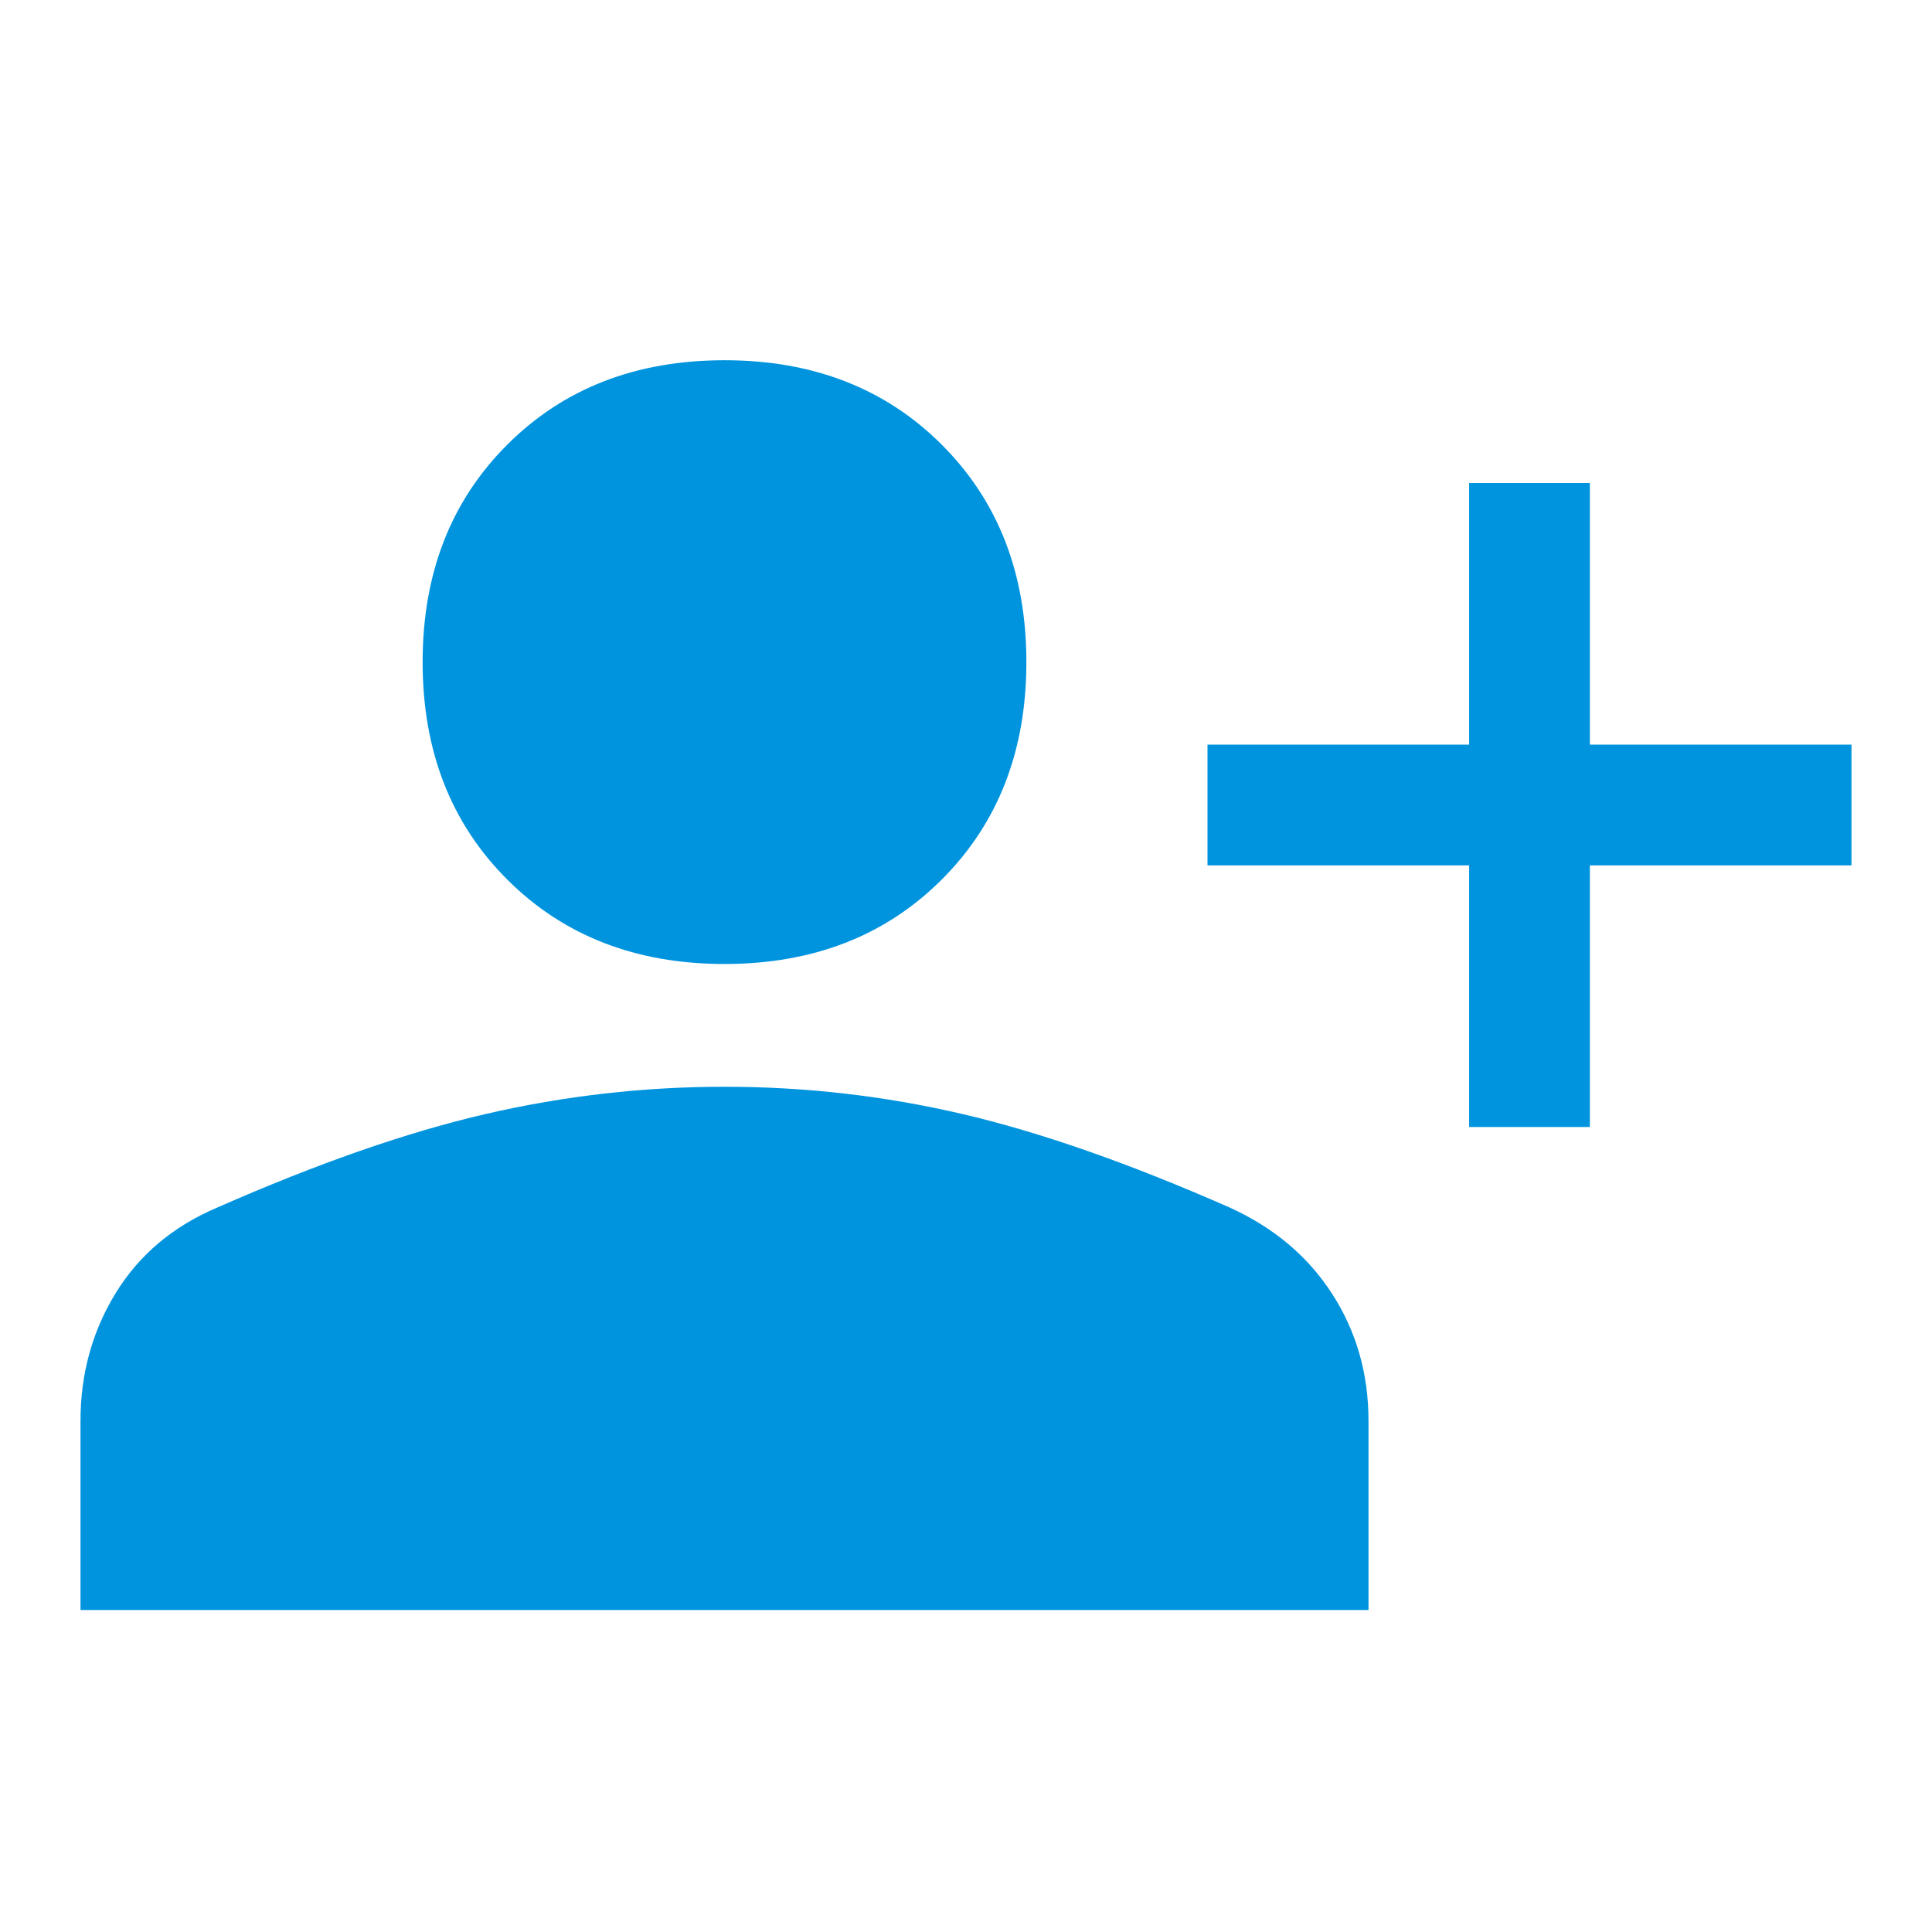
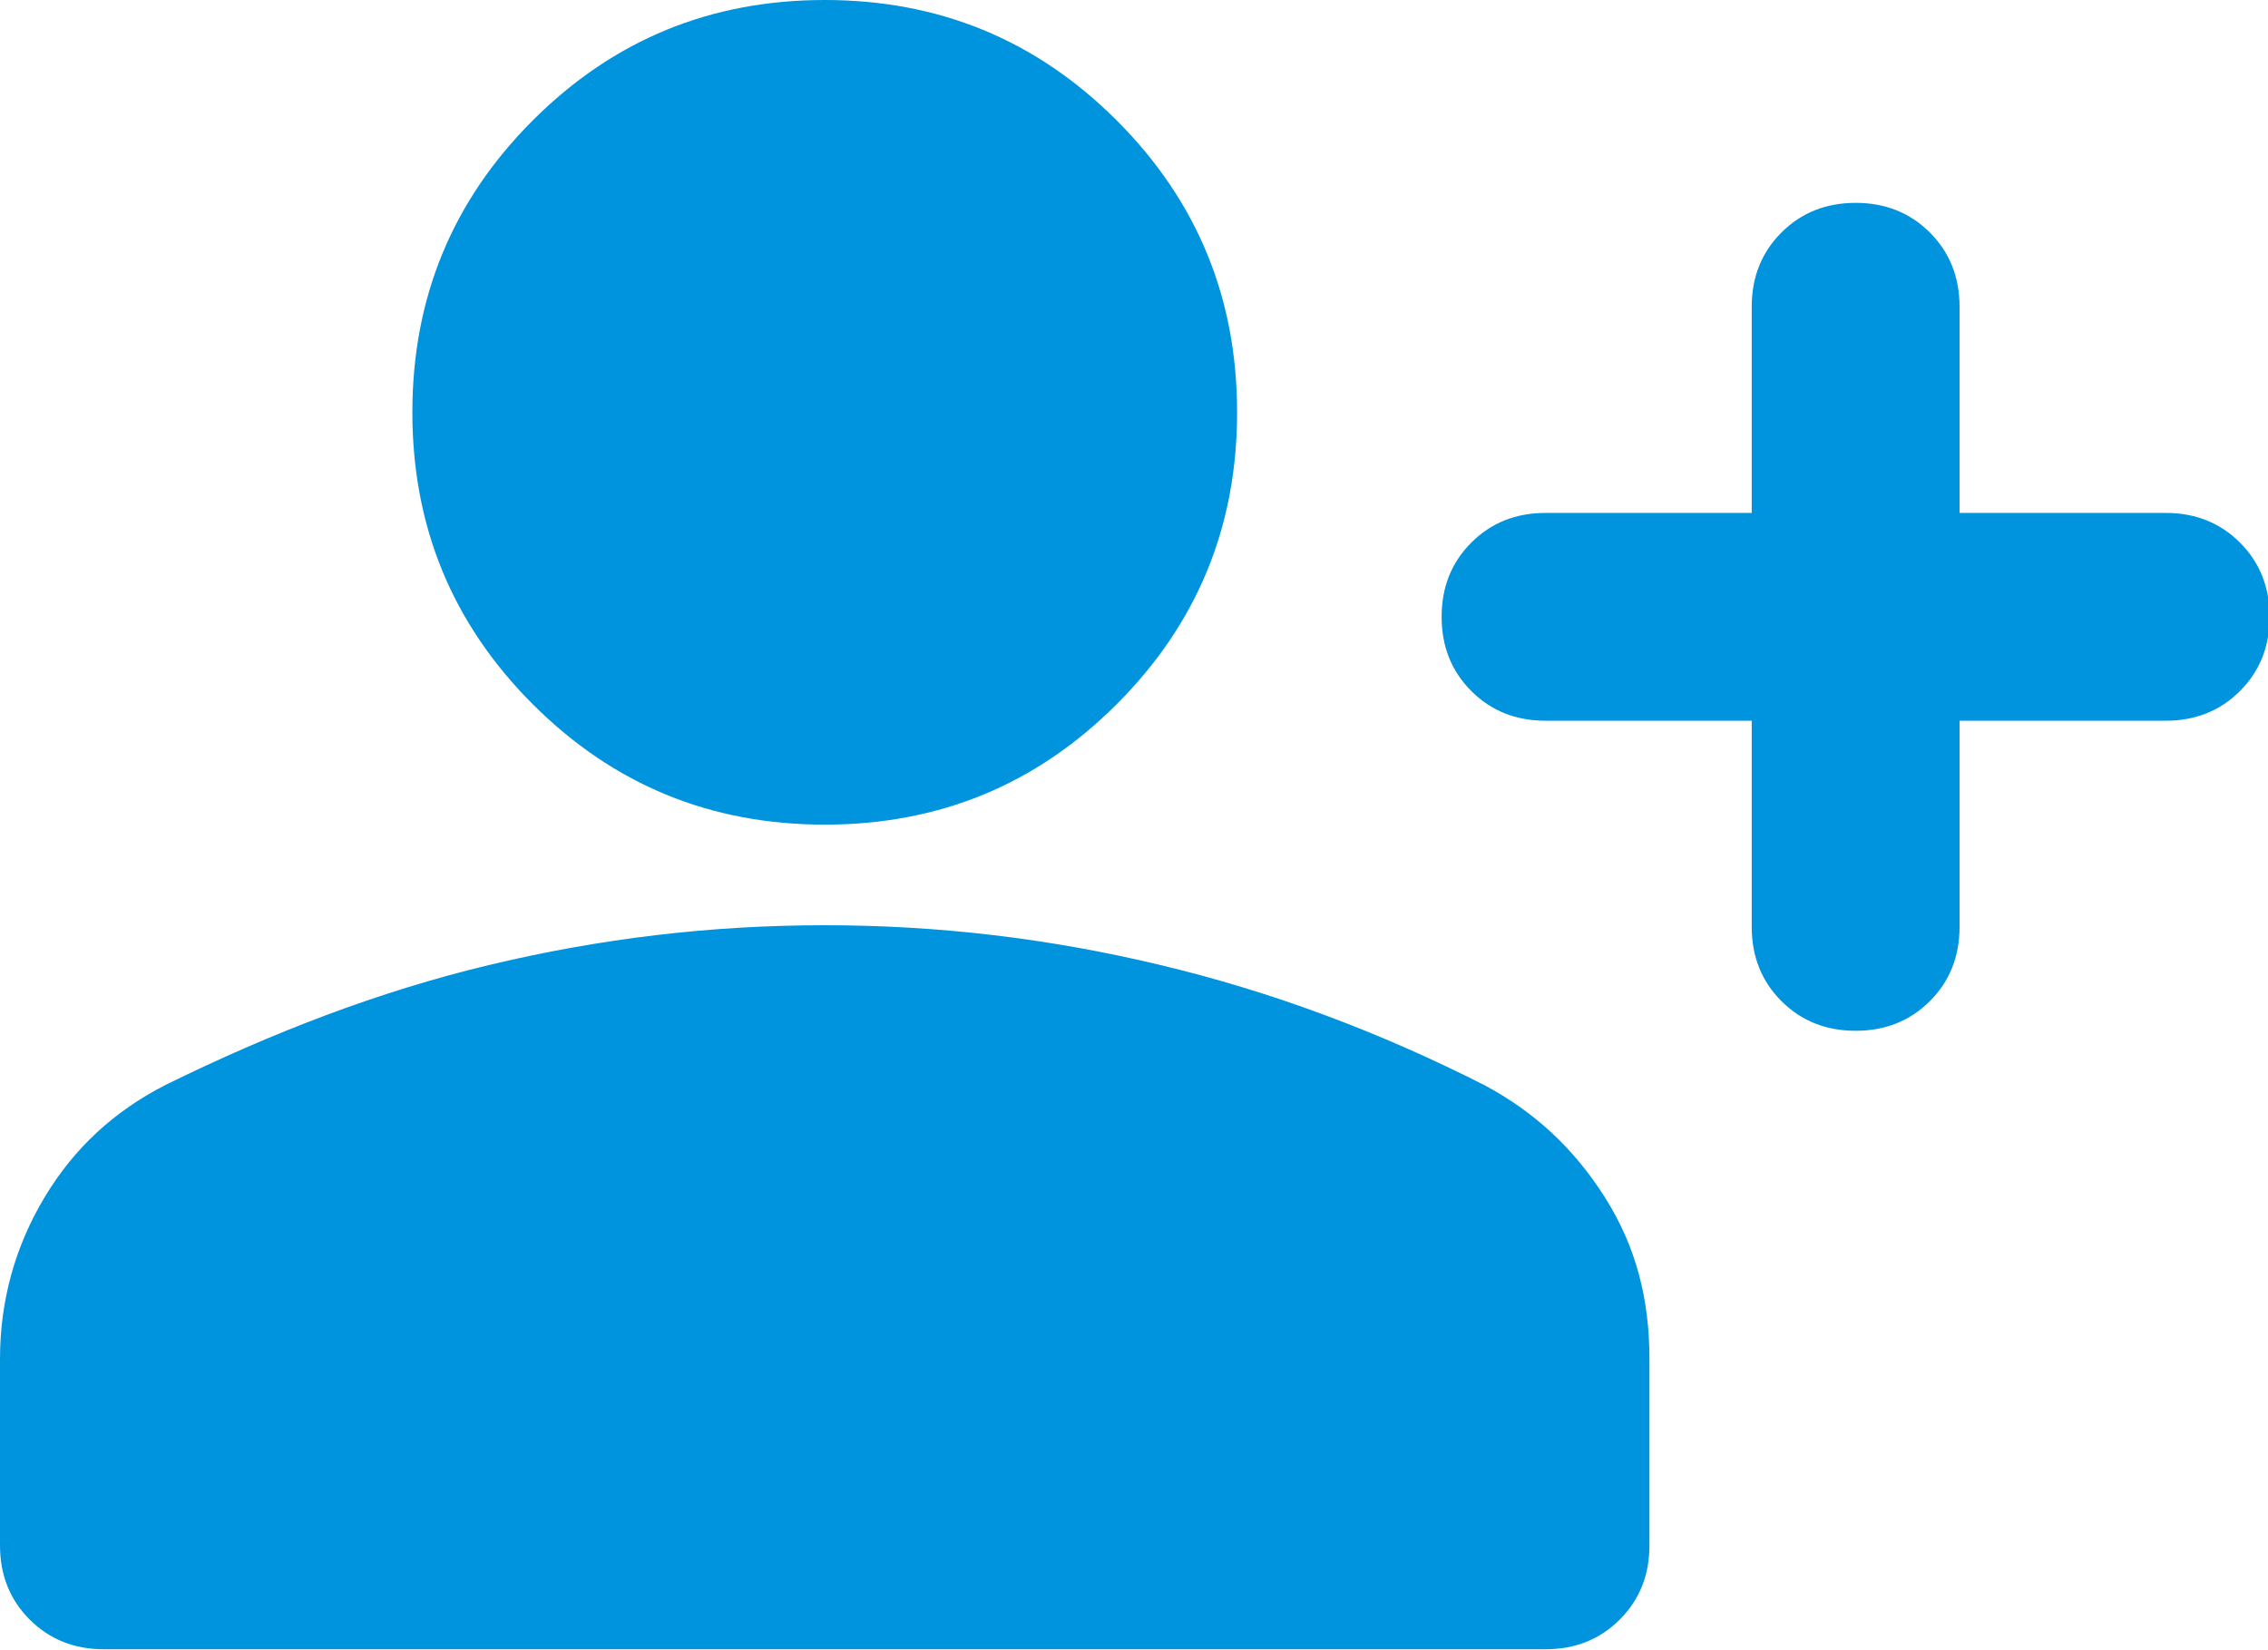
- <svg xmlns="http://www.w3.org/2000/svg" fill="#0094de" height="48" viewBox="0 -960 960 960" width="48">
-   <path d="M730-400v-130H600v-60h130v-130h60v130h130v60H790v130h-60Zm-370-81q-66 0-108-42t-42-108q0-66 42-108t108-42q66 0 108 42t42 108q0 66-42 108t-108 42ZM40-160v-94q0-35 17.5-63.5T108-360q75-33 133.5-46.5T360-420q60 0 118 13.5T611-360q33 15 51 43t18 63v94H40Z" />
+ <svg xmlns="http://www.w3.org/2000/svg" id="uuid-1a4d7a12-95ca-47e4-9de3-ef6e9de4b89d" fill="#0094de" viewBox="0 0 13.75 10">
+   <defs>
+     <style>.uuid-29519c73-8b1f-45be-9ba6-3c9c4150f7d8{stroke-width:0px;}</style>
+   </defs>
+   <g id="uuid-5c00f300-a097-487f-aa0f-d737bac3a409">
+     <path class="uuid-29519c73-8b1f-45be-9ba6-3c9c4150f7d8" d="m.63,10c-.18,0-.33-.06-.45-.18s-.18-.27-.18-.45v-1.13c0-.35.09-.68.27-.98.18-.3.42-.52.73-.68.65-.32,1.3-.57,1.97-.73.67-.16,1.34-.24,2.03-.24s1.36.08,2.03.24,1.32.4,1.97.73c.3.16.54.38.73.68s.27.62.27.98v1.13c0,.18-.06.33-.18.45s-.27.18-.45.18H.63Zm4.37-5c-.69,0-1.28-.24-1.77-.73-.49-.49-.73-1.08-.73-1.77s.24-1.28.73-1.77c.49-.49,1.08-.73,1.77-.73s1.28.24,1.77.73c.49.49.73,1.08.73,1.77s-.24,1.28-.73,1.77c-.49.49-1.08.73-1.77.73Zm6.25,1.25c-.18,0-.33-.06-.45-.18-.12-.12-.18-.27-.18-.45v-1.25h-1.25c-.18,0-.33-.06-.45-.18-.12-.12-.18-.27-.18-.45s.06-.33.18-.45c.12-.12.27-.18.45-.18h1.25v-1.25c0-.18.06-.33.18-.45.12-.12.27-.18.45-.18s.33.06.45.18c.12.12.18.27.18.45v1.25h1.25c.18,0,.33.06.45.18.12.12.18.27.18.45s-.06.33-.18.45c-.12.12-.27.18-.45.18h-1.25v1.25c0,.18-.06.33-.18.45-.12.12-.27.18-.45.18Z" />
+   </g>
</svg>
